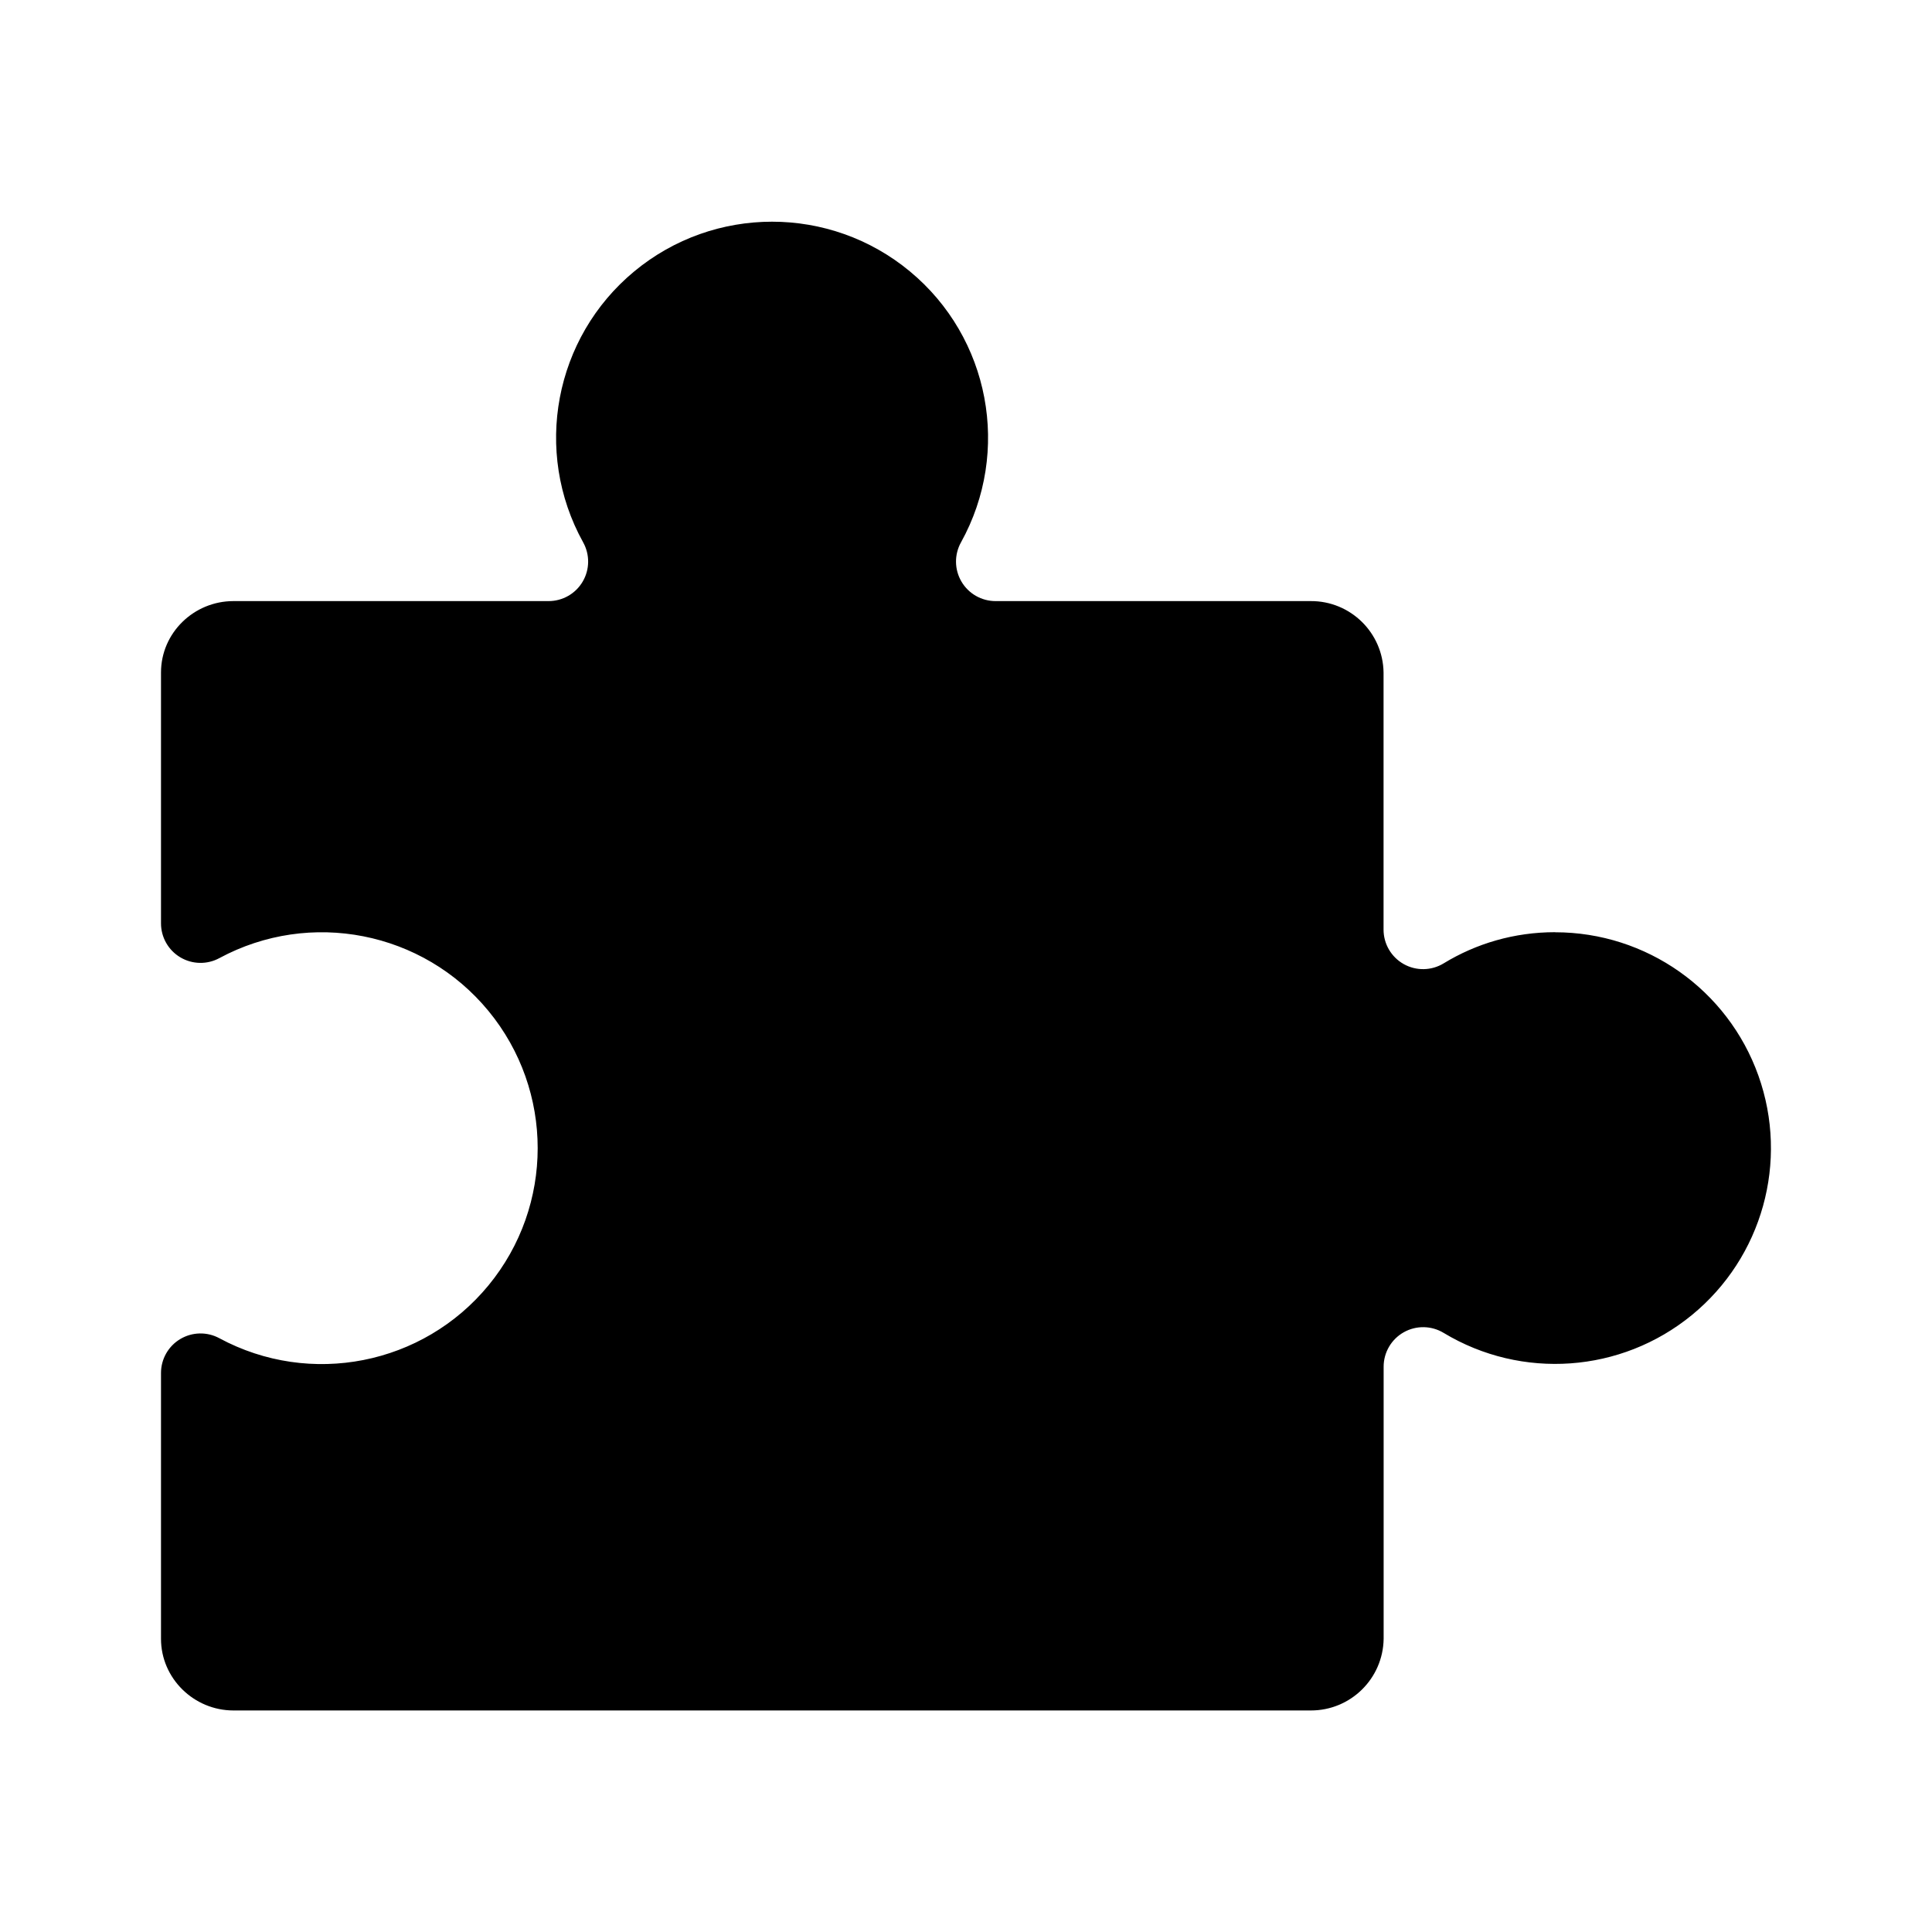
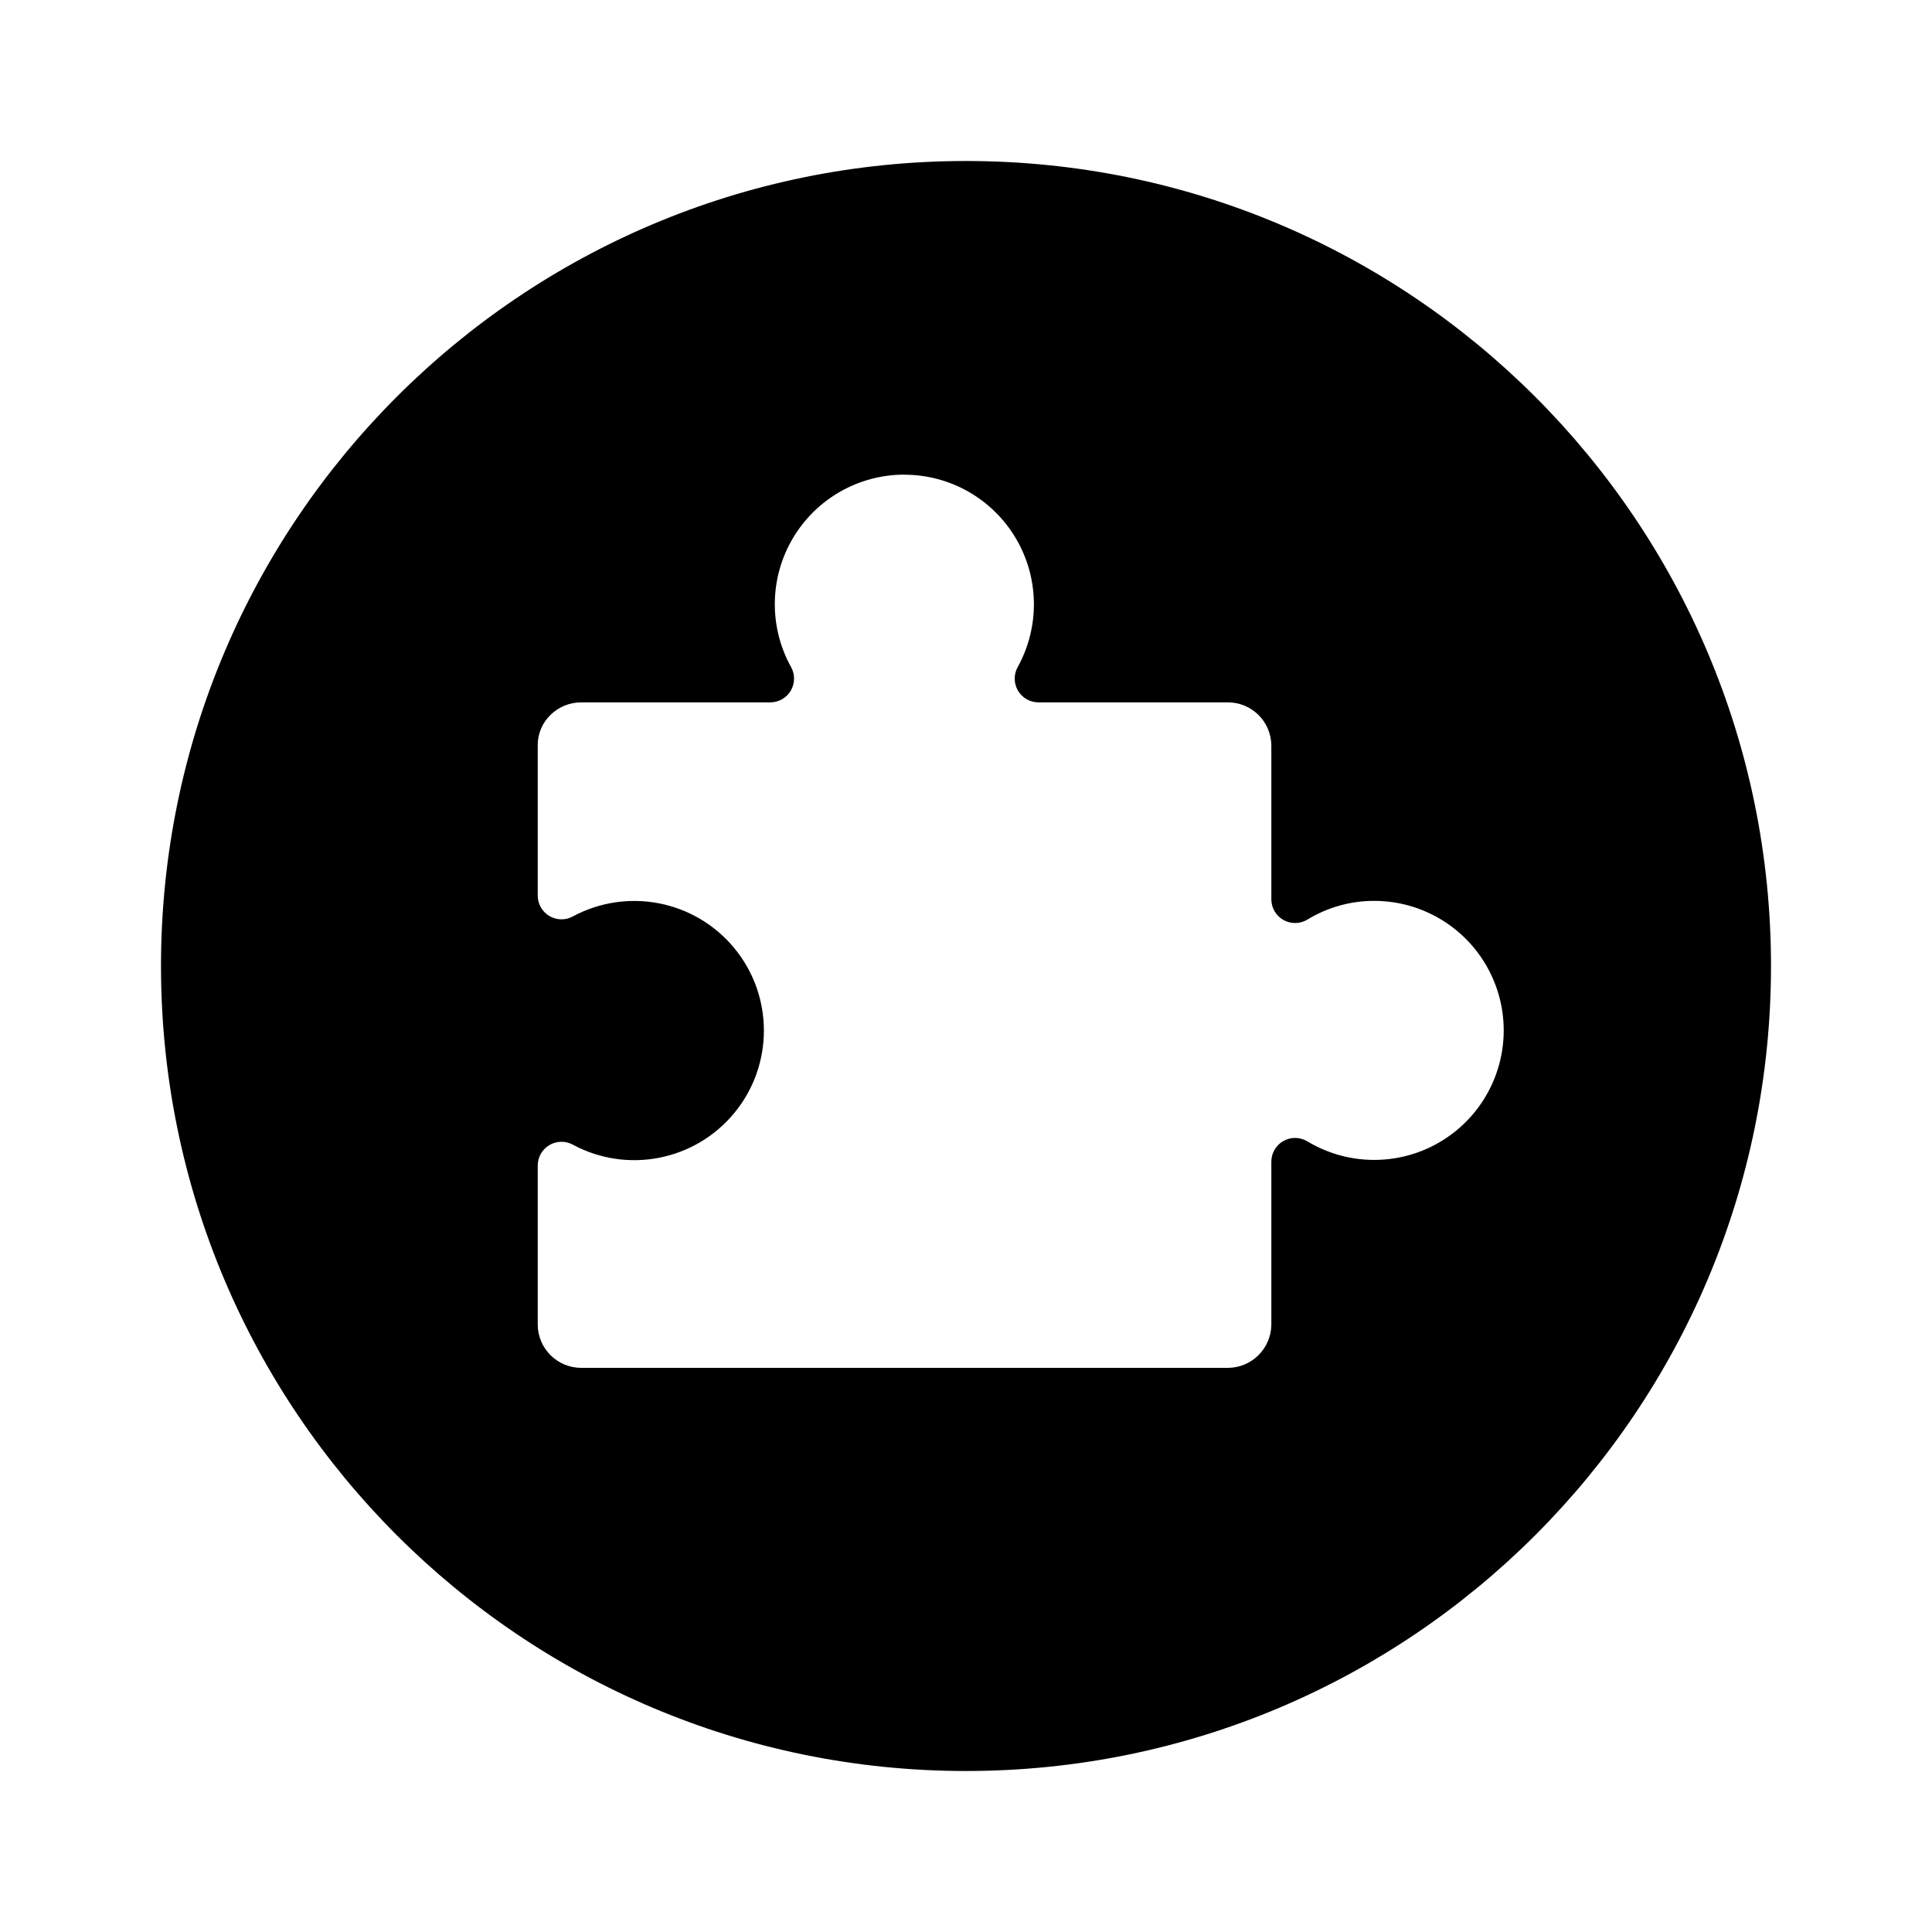
<svg xmlns="http://www.w3.org/2000/svg" viewBox="0 0 24 24">
-   <path d="M19.318 11.58c-.508 0-.981.141-1.384.387a.491.491 0 0 1-.747-.42V8.354a.9.9 0 0 0-.905-.887h-3.914a.491.491 0 0 1-.43-.73 2.683 2.683 0 1 0-4.694 0 .491.491 0 0 1-.43.73H2.9c-.492 0-.9.395-.9.887v3.116a.491.491 0 0 0 .725.432 2.682 2.682 0 1 1 0 4.722.491.491 0 0 0-.725.432v3.302c0 .491.408.89.9.89h13.383a.903.903 0 0 0 .905-.89v-3.38a.491.491 0 0 1 .746-.42 2.681 2.681 0 1 0 1.384-4.977z" />
+   <path d="M12 2A10 10 0 0 0 2 12a10 10 0 0 0 10 10 10 10 0 0 0 10-10A10 10 0 0 0 12 2zm-.766 3.897a1.61 1.61 0 0 1 1.409 2.388.295.295 0 0 0 .257.44h2.35a.54.54 0 0 1 .543.53v1.917a.295.295 0 0 0 .447.252 1.59 1.59 0 0 1 .832-.233 1.609 1.609 0 1 1-.832 2.987.295.295 0 0 0-.447.254v2.027a.542.542 0 0 1-.543.533H7.22a.54.54 0 0 1-.54-.533v-1.982a.295.295 0 0 1 .435-.258 1.61 1.61 0 1 0 0-2.834.295.295 0 0 1-.435-.26v-1.87c0-.294.245-.53.54-.53h2.348a.295.295 0 0 0 .258-.44 1.61 1.61 0 0 1 1.408-2.389z" />
</svg>
